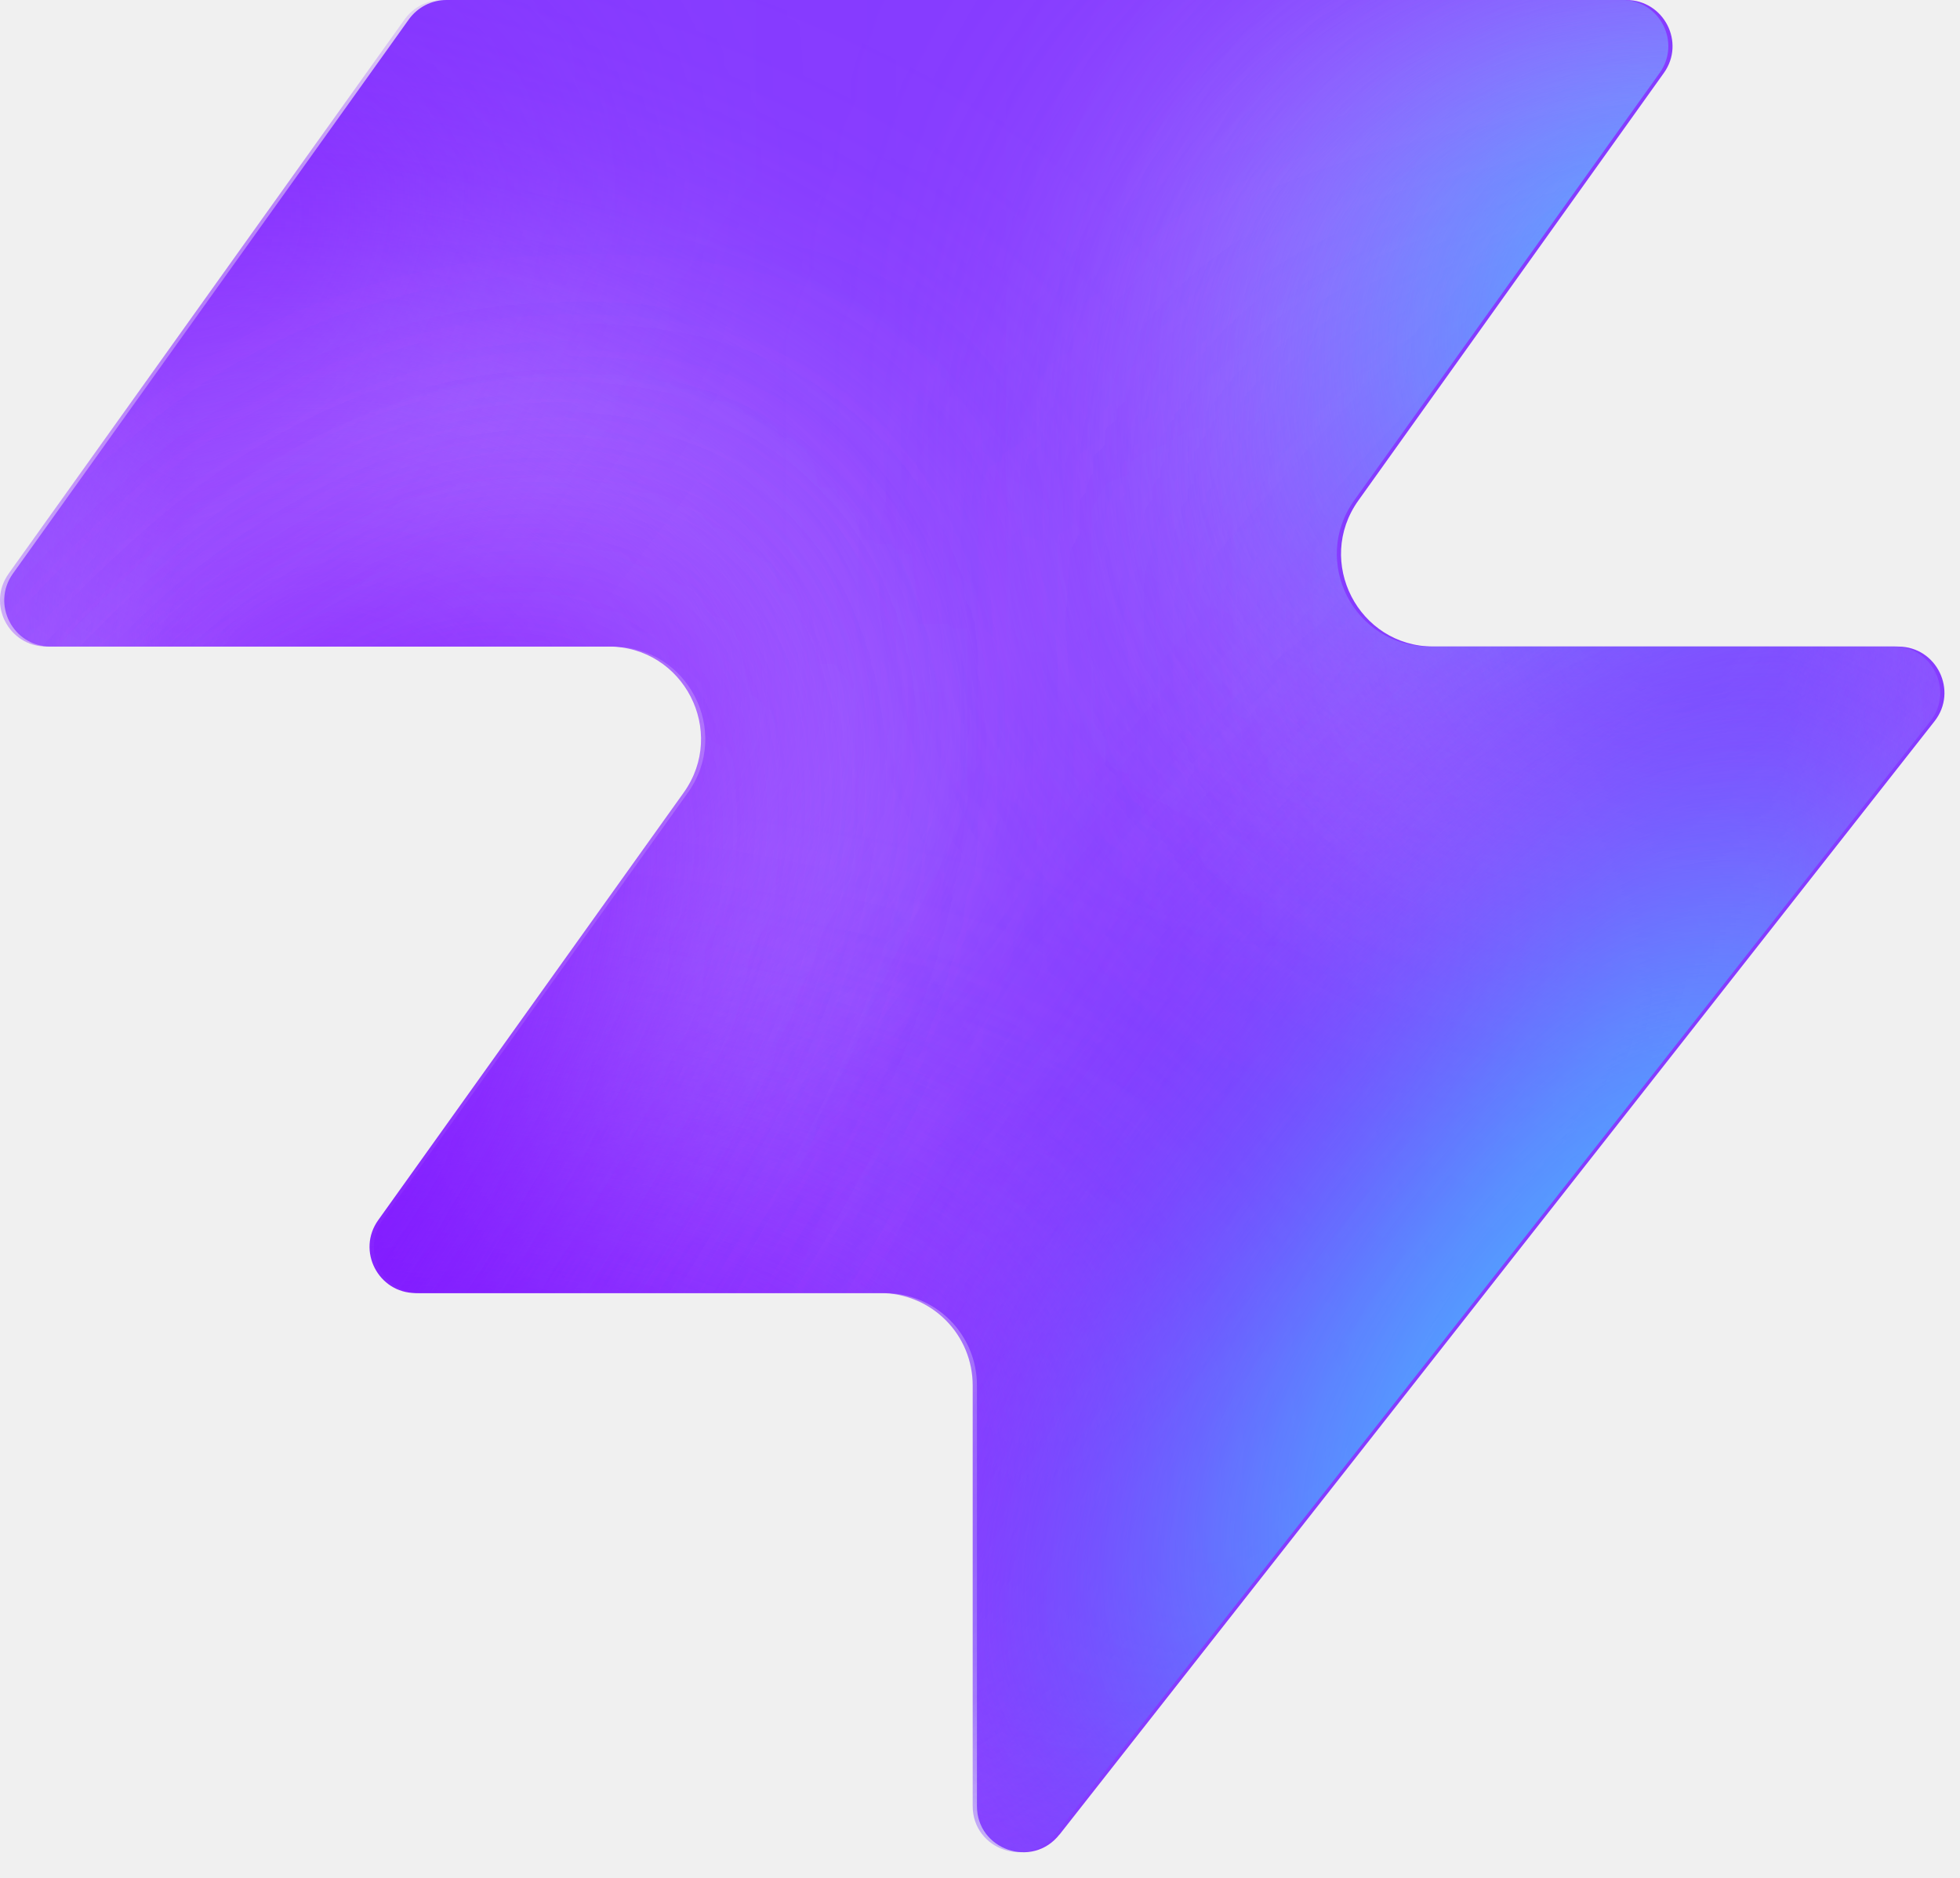
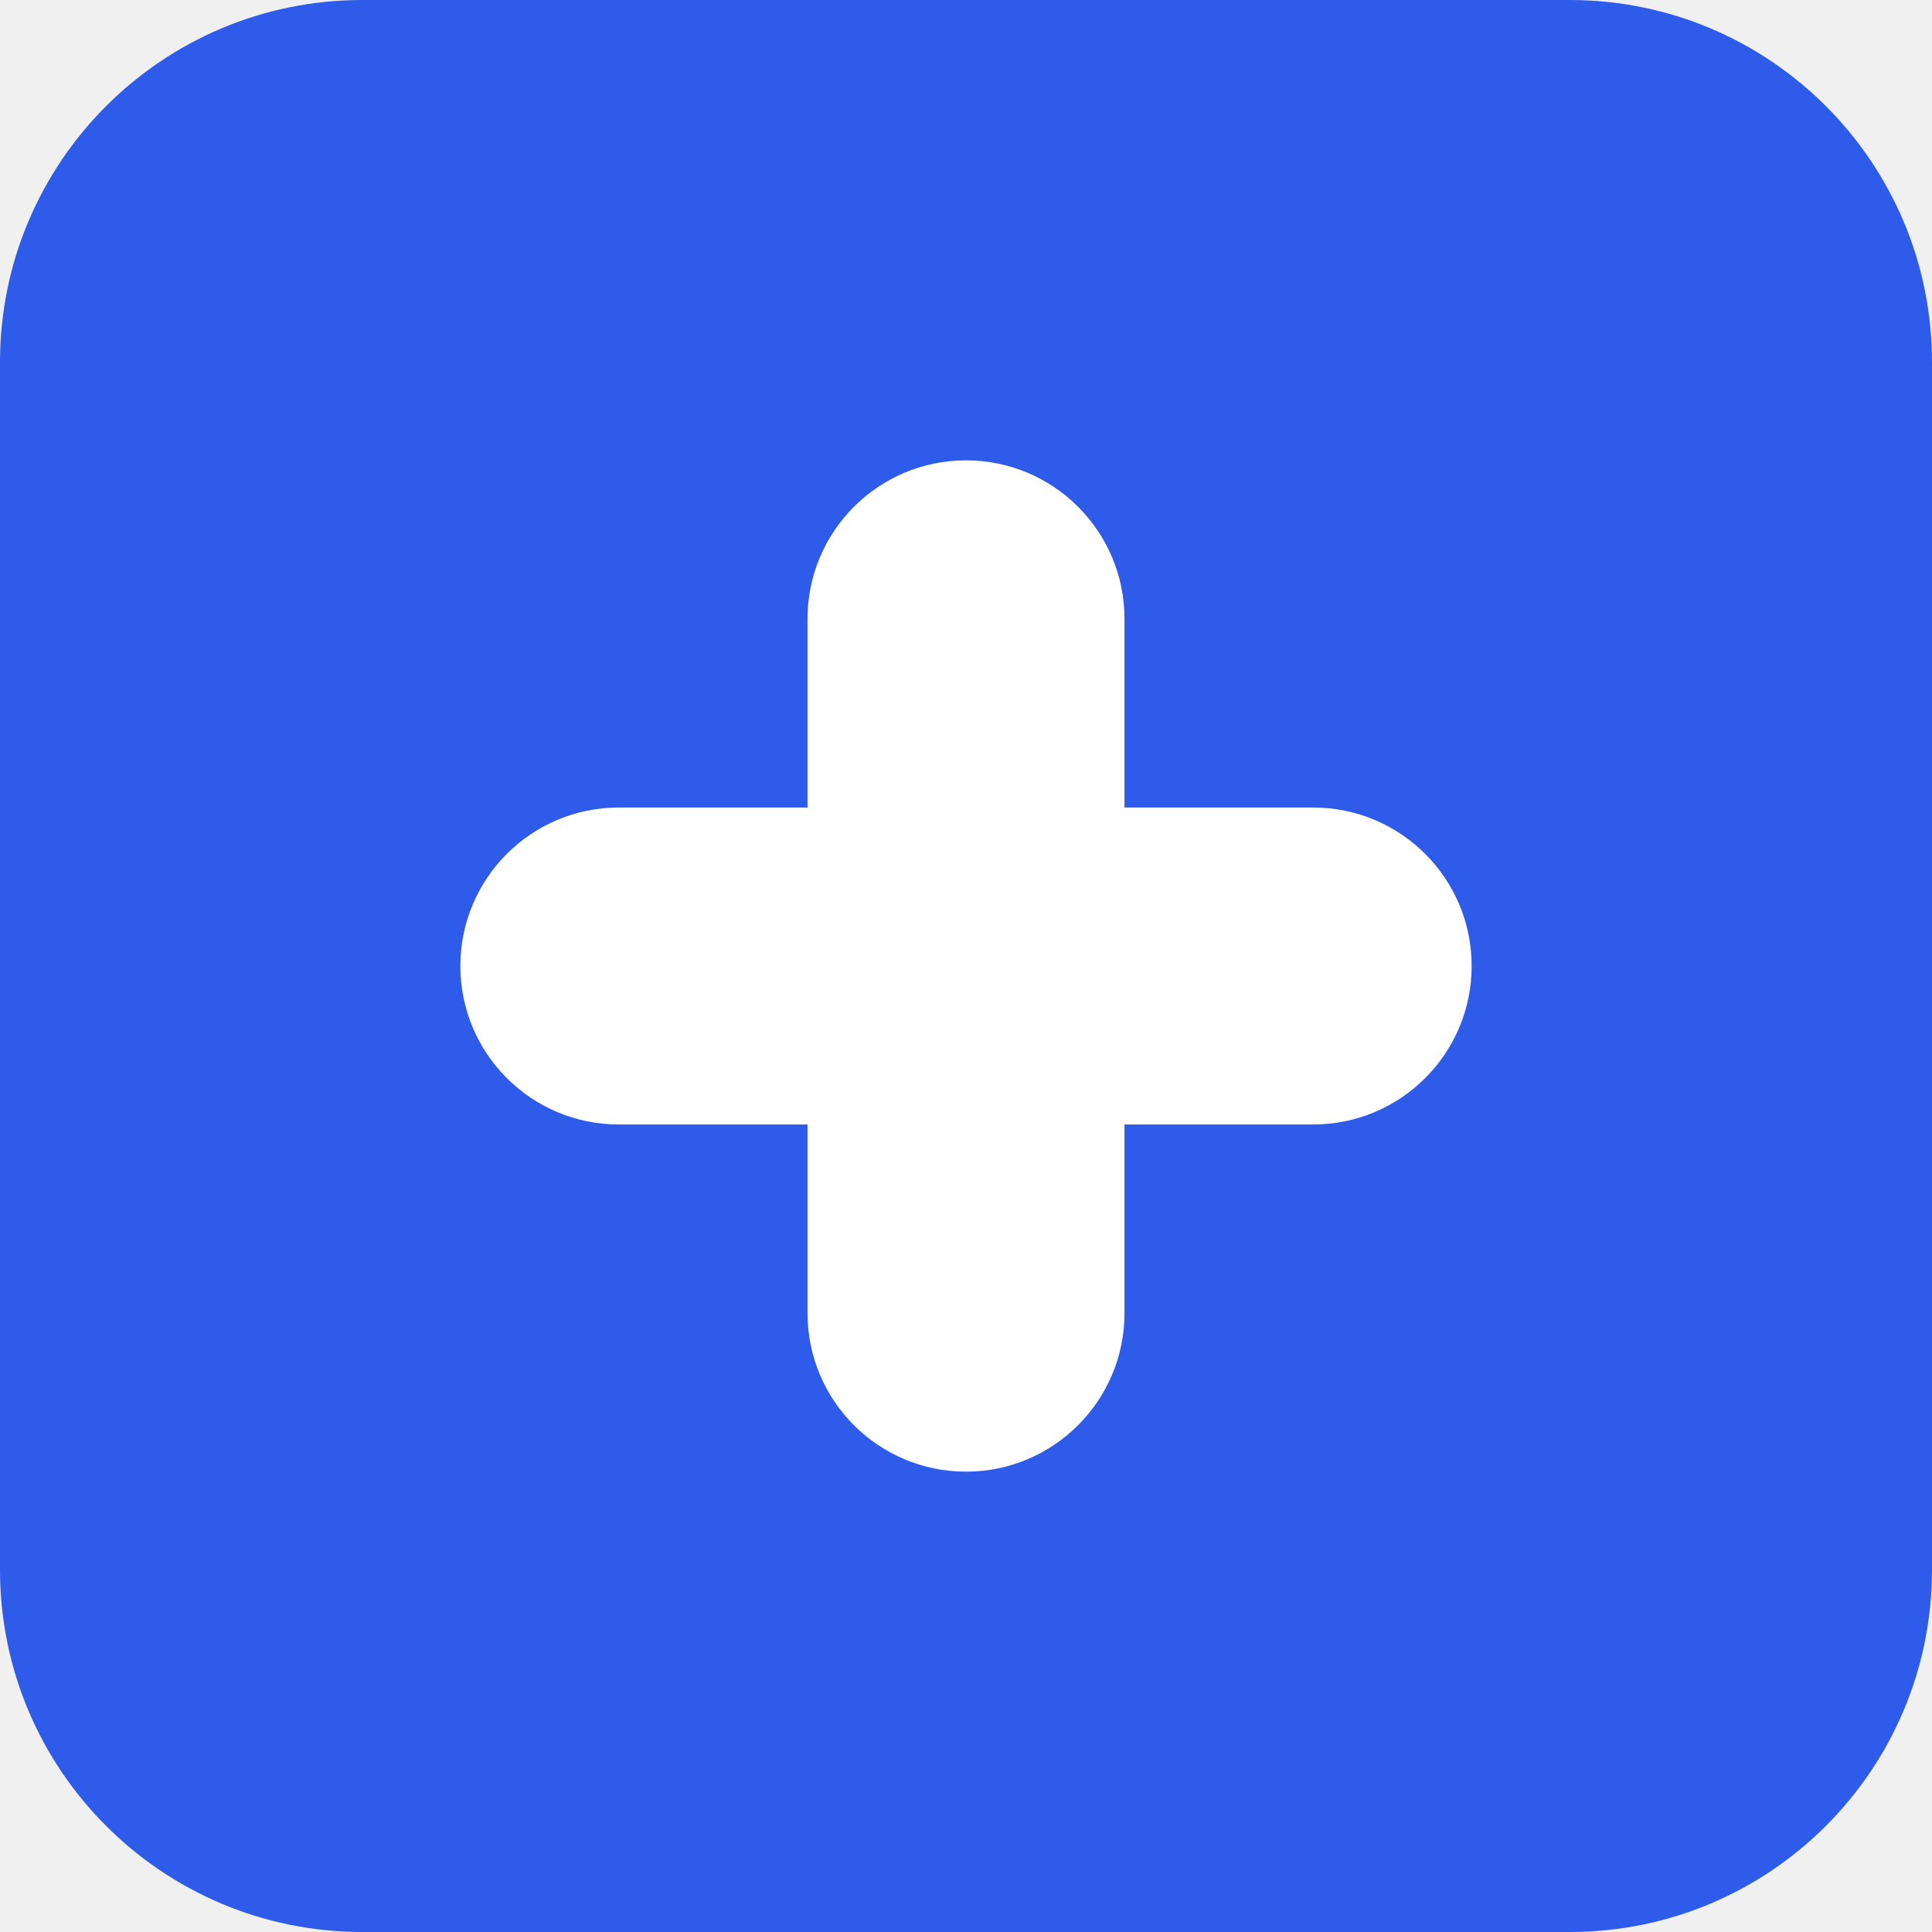
- <svg xmlns="http://www.w3.org/2000/svg" width="48" height="46" fill="none" viewBox="0 0 48 46">
-   <path fill="#863bff" d="M25.946 44.938c-.664.845-2.021.375-2.021-.698V33.937a2.26 2.26 0 0 0-2.262-2.262H10.287c-.92 0-1.456-1.04-.92-1.788l7.48-10.471c1.07-1.497 0-3.578-1.842-3.578H1.237c-.92 0-1.456-1.04-.92-1.788L10.013.474c.214-.297.556-.474.92-.474h28.894c.92 0 1.456 1.04.92 1.788l-7.48 10.471c-1.07 1.498 0 3.579 1.842 3.579h11.377c.943 0 1.473 1.088.89 1.83L25.947 44.94z" style="fill:#863bff;fill:color(display-p3 .525 .23 1);fill-opacity:1" />
-   <mask id="a" width="48" height="46" x="0" y="0" maskUnits="userSpaceOnUse" style="mask-type:alpha">
-     <path fill="#000" d="M25.842 44.938c-.664.844-2.021.375-2.021-.698V33.937a2.26 2.26 0 0 0-2.262-2.262H10.183c-.92 0-1.456-1.04-.92-1.788l7.48-10.471c1.07-1.498 0-3.579-1.842-3.579H1.133c-.92 0-1.456-1.04-.92-1.787L9.91.473c.214-.297.556-.474.92-.474h28.894c.92 0 1.456 1.04.92 1.788l-7.48 10.471c-1.07 1.498 0 3.578 1.842 3.578h11.377c.943 0 1.473 1.088.89 1.832L25.843 44.94z" style="fill:#000;fill-opacity:1" />
-   </mask>
-   <g mask="url(#a)">
-     <g filter="url(#b)">
-       <ellipse cx="5.508" cy="14.704" fill="#ede6ff" rx="5.508" ry="14.704" style="fill:#ede6ff;fill:color(display-p3 .927 .903 1);fill-opacity:1" transform="matrix(.00324 1 1 -.00324 -4.47 31.516)" />
-     </g>
-     <g filter="url(#c)">
-       <ellipse cx="10.399" cy="29.851" fill="#ede6ff" rx="10.399" ry="29.851" style="fill:#ede6ff;fill:color(display-p3 .927 .903 1);fill-opacity:1" transform="matrix(.00324 1 1 -.00324 -39.328 7.883)" />
-     </g>
-     <g filter="url(#d)">
-       <ellipse cx="5.508" cy="30.487" fill="#7e14ff" rx="5.508" ry="30.487" style="fill:#7e14ff;fill:color(display-p3 .492 .077 1);fill-opacity:1" transform="rotate(89.814 -25.913 -14.639)scale(1 -1)" />
-     </g>
-     <g filter="url(#e)">
-       <ellipse cx="5.508" cy="30.599" fill="#7e14ff" rx="5.508" ry="30.599" style="fill:#7e14ff;fill:color(display-p3 .492 .077 1);fill-opacity:1" transform="rotate(89.814 -32.644 -3.334)scale(1 -1)" />
-     </g>
-     <g filter="url(#f)">
-       <ellipse cx="5.508" cy="30.599" fill="#7e14ff" rx="5.508" ry="30.599" style="fill:#7e14ff;fill:color(display-p3 .492 .077 1);fill-opacity:1" transform="matrix(.00324 1 1 -.00324 -34.34 30.47)" />
-     </g>
-     <g filter="url(#g)">
-       <ellipse cx="14.072" cy="22.078" fill="#ede6ff" rx="14.072" ry="22.078" style="fill:#ede6ff;fill:color(display-p3 .927 .903 1);fill-opacity:1" transform="rotate(93.35 24.506 48.493)scale(-1 1)" />
-     </g>
-     <g filter="url(#h)">
-       <ellipse cx="3.47" cy="21.501" fill="#7e14ff" rx="3.47" ry="21.501" style="fill:#7e14ff;fill:color(display-p3 .492 .077 1);fill-opacity:1" transform="rotate(89.009 28.708 47.59)scale(-1 1)" />
-     </g>
-     <g filter="url(#i)">
-       <ellipse cx="3.47" cy="21.501" fill="#7e14ff" rx="3.47" ry="21.501" style="fill:#7e14ff;fill:color(display-p3 .492 .077 1);fill-opacity:1" transform="rotate(89.009 28.708 47.59)scale(-1 1)" />
-     </g>
-     <g filter="url(#j)">
-       <ellipse cx=".387" cy="8.972" fill="#7e14ff" rx="4.407" ry="29.108" style="fill:#7e14ff;fill:color(display-p3 .492 .077 1);fill-opacity:1" transform="rotate(39.51 .387 8.972)" />
-     </g>
-     <g filter="url(#k)">
-       <ellipse cx="47.523" cy="-6.092" fill="#7e14ff" rx="4.407" ry="29.108" style="fill:#7e14ff;fill:color(display-p3 .492 .077 1);fill-opacity:1" transform="rotate(37.892 47.523 -6.092)" />
-     </g>
-     <g filter="url(#l)">
-       <ellipse cx="41.412" cy="6.333" fill="#47bfff" rx="5.971" ry="9.665" style="fill:#47bfff;fill:color(display-p3 .28 .748 1);fill-opacity:1" transform="rotate(37.892 41.412 6.333)" />
-     </g>
-     <g filter="url(#m)">
-       <ellipse cx="-1.879" cy="38.332" fill="#7e14ff" rx="4.407" ry="29.108" style="fill:#7e14ff;fill:color(display-p3 .492 .077 1);fill-opacity:1" transform="rotate(37.892 -1.88 38.332)" />
-     </g>
-     <g filter="url(#n)">
-       <ellipse cx="-1.879" cy="38.332" fill="#7e14ff" rx="4.407" ry="29.108" style="fill:#7e14ff;fill:color(display-p3 .492 .077 1);fill-opacity:1" transform="rotate(37.892 -1.88 38.332)" />
-     </g>
-     <g filter="url(#o)">
-       <ellipse cx="35.651" cy="29.907" fill="#7e14ff" rx="4.407" ry="29.108" style="fill:#7e14ff;fill:color(display-p3 .492 .077 1);fill-opacity:1" transform="rotate(37.892 35.651 29.907)" />
-     </g>
-     <g filter="url(#p)">
-       <ellipse cx="38.418" cy="32.4" fill="#47bfff" rx="5.971" ry="15.297" style="fill:#47bfff;fill:color(display-p3 .28 .748 1);fill-opacity:1" transform="rotate(37.892 38.418 32.4)" />
-     </g>
-   </g>
-   <defs>
-     <filter id="b" width="60.045" height="41.654" x="-19.77" y="16.149" color-interpolation-filters="sRGB" filterUnits="userSpaceOnUse">
-       <feFlood flood-opacity="0" result="BackgroundImageFix" />
-       <feBlend in="SourceGraphic" in2="BackgroundImageFix" result="shape" />
-       <feGaussianBlur result="effect1_foregroundBlur_2002_17158" stdDeviation="7.659" />
-     </filter>
-     <filter id="c" width="90.34" height="51.437" x="-54.613" y="-7.533" color-interpolation-filters="sRGB" filterUnits="userSpaceOnUse">
-       <feFlood flood-opacity="0" result="BackgroundImageFix" />
-       <feBlend in="SourceGraphic" in2="BackgroundImageFix" result="shape" />
-       <feGaussianBlur result="effect1_foregroundBlur_2002_17158" stdDeviation="7.659" />
-     </filter>
-     <filter id="d" width="79.355" height="29.4" x="-49.64" y="2.03" color-interpolation-filters="sRGB" filterUnits="userSpaceOnUse">
-       <feFlood flood-opacity="0" result="BackgroundImageFix" />
-       <feBlend in="SourceGraphic" in2="BackgroundImageFix" result="shape" />
-       <feGaussianBlur result="effect1_foregroundBlur_2002_17158" stdDeviation="4.596" />
-     </filter>
-     <filter id="e" width="79.579" height="29.4" x="-45.045" y="20.029" color-interpolation-filters="sRGB" filterUnits="userSpaceOnUse">
-       <feFlood flood-opacity="0" result="BackgroundImageFix" />
-       <feBlend in="SourceGraphic" in2="BackgroundImageFix" result="shape" />
-       <feGaussianBlur result="effect1_foregroundBlur_2002_17158" stdDeviation="4.596" />
-     </filter>
-     <filter id="f" width="79.579" height="29.4" x="-43.513" y="21.178" color-interpolation-filters="sRGB" filterUnits="userSpaceOnUse">
-       <feFlood flood-opacity="0" result="BackgroundImageFix" />
-       <feBlend in="SourceGraphic" in2="BackgroundImageFix" result="shape" />
-       <feGaussianBlur result="effect1_foregroundBlur_2002_17158" stdDeviation="4.596" />
-     </filter>
-     <filter id="g" width="74.749" height="58.852" x="15.756" y="-17.901" color-interpolation-filters="sRGB" filterUnits="userSpaceOnUse">
-       <feFlood flood-opacity="0" result="BackgroundImageFix" />
-       <feBlend in="SourceGraphic" in2="BackgroundImageFix" result="shape" />
-       <feGaussianBlur result="effect1_foregroundBlur_2002_17158" stdDeviation="7.659" />
-     </filter>
-     <filter id="h" width="61.377" height="25.362" x="23.548" y="2.284" color-interpolation-filters="sRGB" filterUnits="userSpaceOnUse">
-       <feFlood flood-opacity="0" result="BackgroundImageFix" />
-       <feBlend in="SourceGraphic" in2="BackgroundImageFix" result="shape" />
-       <feGaussianBlur result="effect1_foregroundBlur_2002_17158" stdDeviation="4.596" />
-     </filter>
-     <filter id="i" width="61.377" height="25.362" x="23.548" y="2.284" color-interpolation-filters="sRGB" filterUnits="userSpaceOnUse">
-       <feFlood flood-opacity="0" result="BackgroundImageFix" />
-       <feBlend in="SourceGraphic" in2="BackgroundImageFix" result="shape" />
-       <feGaussianBlur result="effect1_foregroundBlur_2002_17158" stdDeviation="4.596" />
-     </filter>
-     <filter id="j" width="56.045" height="63.649" x="-27.636" y="-22.853" color-interpolation-filters="sRGB" filterUnits="userSpaceOnUse">
-       <feFlood flood-opacity="0" result="BackgroundImageFix" />
-       <feBlend in="SourceGraphic" in2="BackgroundImageFix" result="shape" />
-       <feGaussianBlur result="effect1_foregroundBlur_2002_17158" stdDeviation="4.596" />
-     </filter>
-     <filter id="k" width="54.814" height="64.646" x="20.116" y="-38.415" color-interpolation-filters="sRGB" filterUnits="userSpaceOnUse">
-       <feFlood flood-opacity="0" result="BackgroundImageFix" />
-       <feBlend in="SourceGraphic" in2="BackgroundImageFix" result="shape" />
-       <feGaussianBlur result="effect1_foregroundBlur_2002_17158" stdDeviation="4.596" />
-     </filter>
-     <filter id="l" width="33.541" height="35.313" x="24.641" y="-11.323" color-interpolation-filters="sRGB" filterUnits="userSpaceOnUse">
-       <feFlood flood-opacity="0" result="BackgroundImageFix" />
-       <feBlend in="SourceGraphic" in2="BackgroundImageFix" result="shape" />
-       <feGaussianBlur result="effect1_foregroundBlur_2002_17158" stdDeviation="4.596" />
-     </filter>
-     <filter id="m" width="54.814" height="64.646" x="-29.286" y="6.009" color-interpolation-filters="sRGB" filterUnits="userSpaceOnUse">
-       <feFlood flood-opacity="0" result="BackgroundImageFix" />
-       <feBlend in="SourceGraphic" in2="BackgroundImageFix" result="shape" />
-       <feGaussianBlur result="effect1_foregroundBlur_2002_17158" stdDeviation="4.596" />
-     </filter>
-     <filter id="n" width="54.814" height="64.646" x="-29.286" y="6.009" color-interpolation-filters="sRGB" filterUnits="userSpaceOnUse">
-       <feFlood flood-opacity="0" result="BackgroundImageFix" />
-       <feBlend in="SourceGraphic" in2="BackgroundImageFix" result="shape" />
-       <feGaussianBlur result="effect1_foregroundBlur_2002_17158" stdDeviation="4.596" />
-     </filter>
-     <filter id="o" width="54.814" height="64.646" x="8.244" y="-2.416" color-interpolation-filters="sRGB" filterUnits="userSpaceOnUse">
-       <feFlood flood-opacity="0" result="BackgroundImageFix" />
-       <feBlend in="SourceGraphic" in2="BackgroundImageFix" result="shape" />
-       <feGaussianBlur result="effect1_foregroundBlur_2002_17158" stdDeviation="4.596" />
-     </filter>
-     <filter id="p" width="39.409" height="43.623" x="18.713" y="10.588" color-interpolation-filters="sRGB" filterUnits="userSpaceOnUse">
-       <feFlood flood-opacity="0" result="BackgroundImageFix" />
-       <feBlend in="SourceGraphic" in2="BackgroundImageFix" result="shape" />
-       <feGaussianBlur result="effect1_foregroundBlur_2002_17158" stdDeviation="4.596" />
-     </filter>
-   </defs>
+ <svg xmlns="http://www.w3.org/2000/svg" viewBox="0 0 512 512" role="img" aria-label="Rekam Keluarga">
+   <rect width="512" height="512" rx="96" fill="#2E5BEA" />
+   <path d="M256 122a42 42 0 0 1 42 42v50h50a42 42 0 0 1 0 84h-50v50a42 42 0 0 1-84 0v-50h-50a42 42 0 0 1 0-84h50v-50a42 42 0 0 1 42-42z" fill="#FFFFFF" />
</svg>
